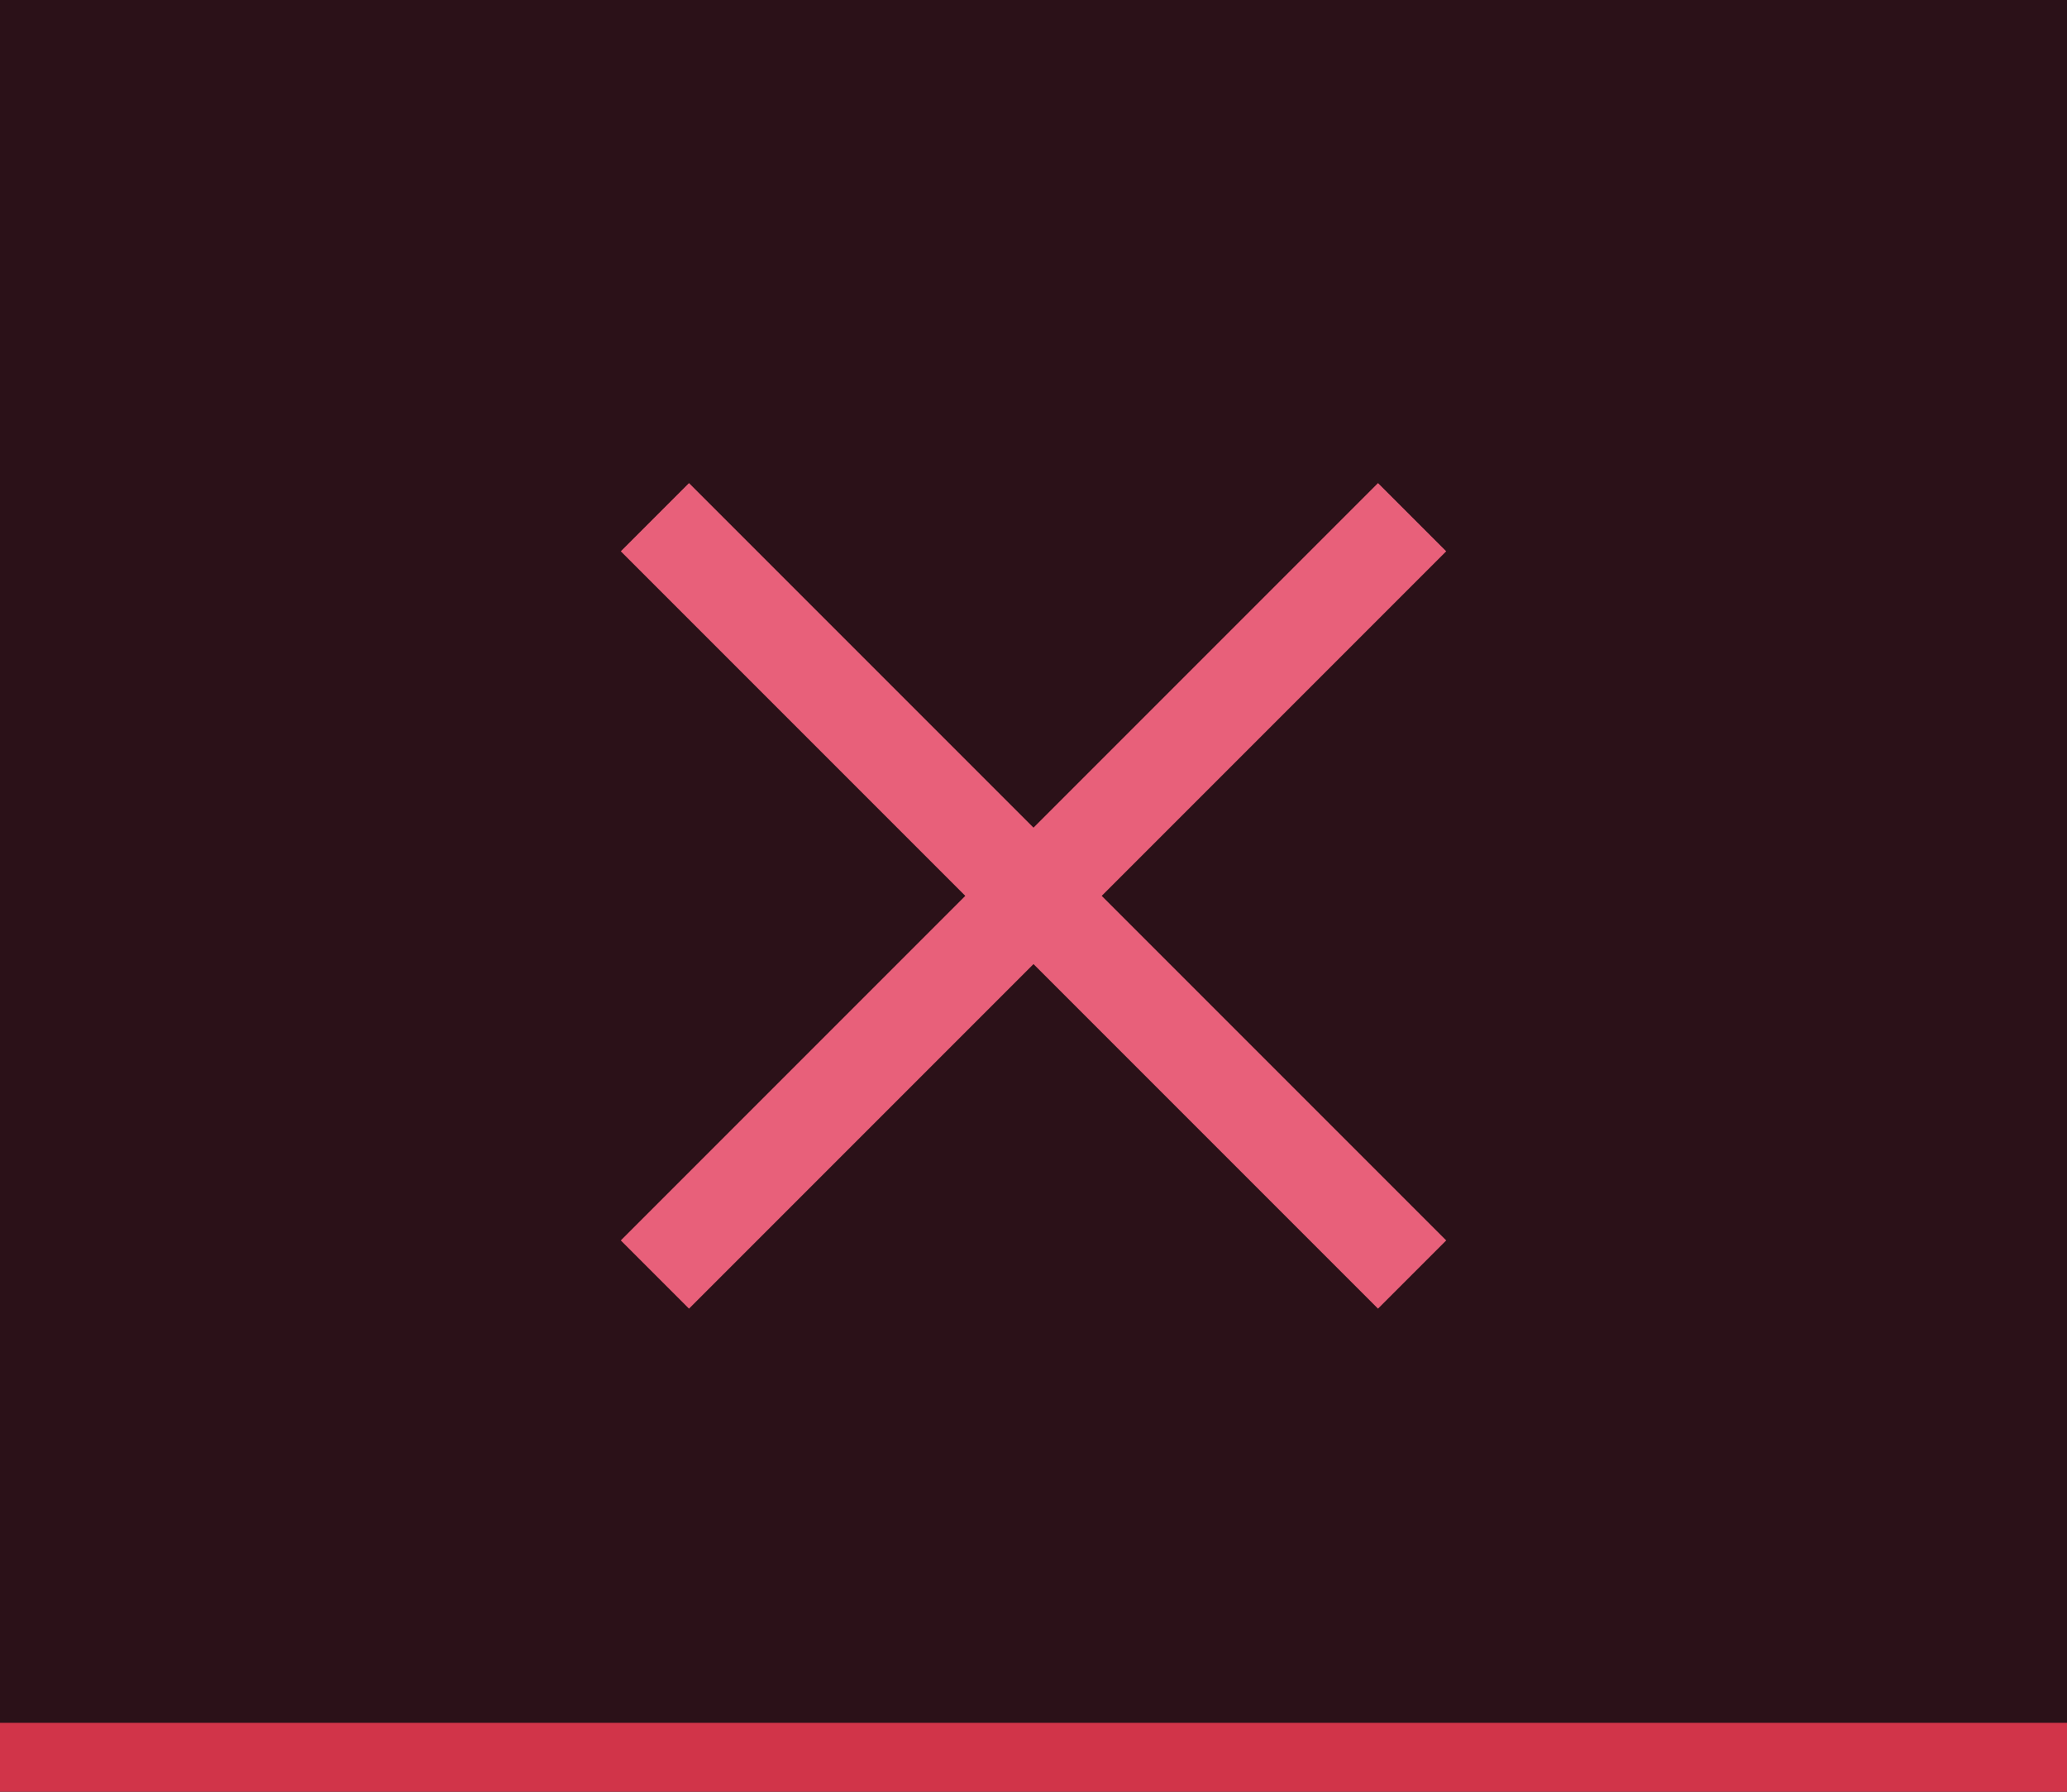
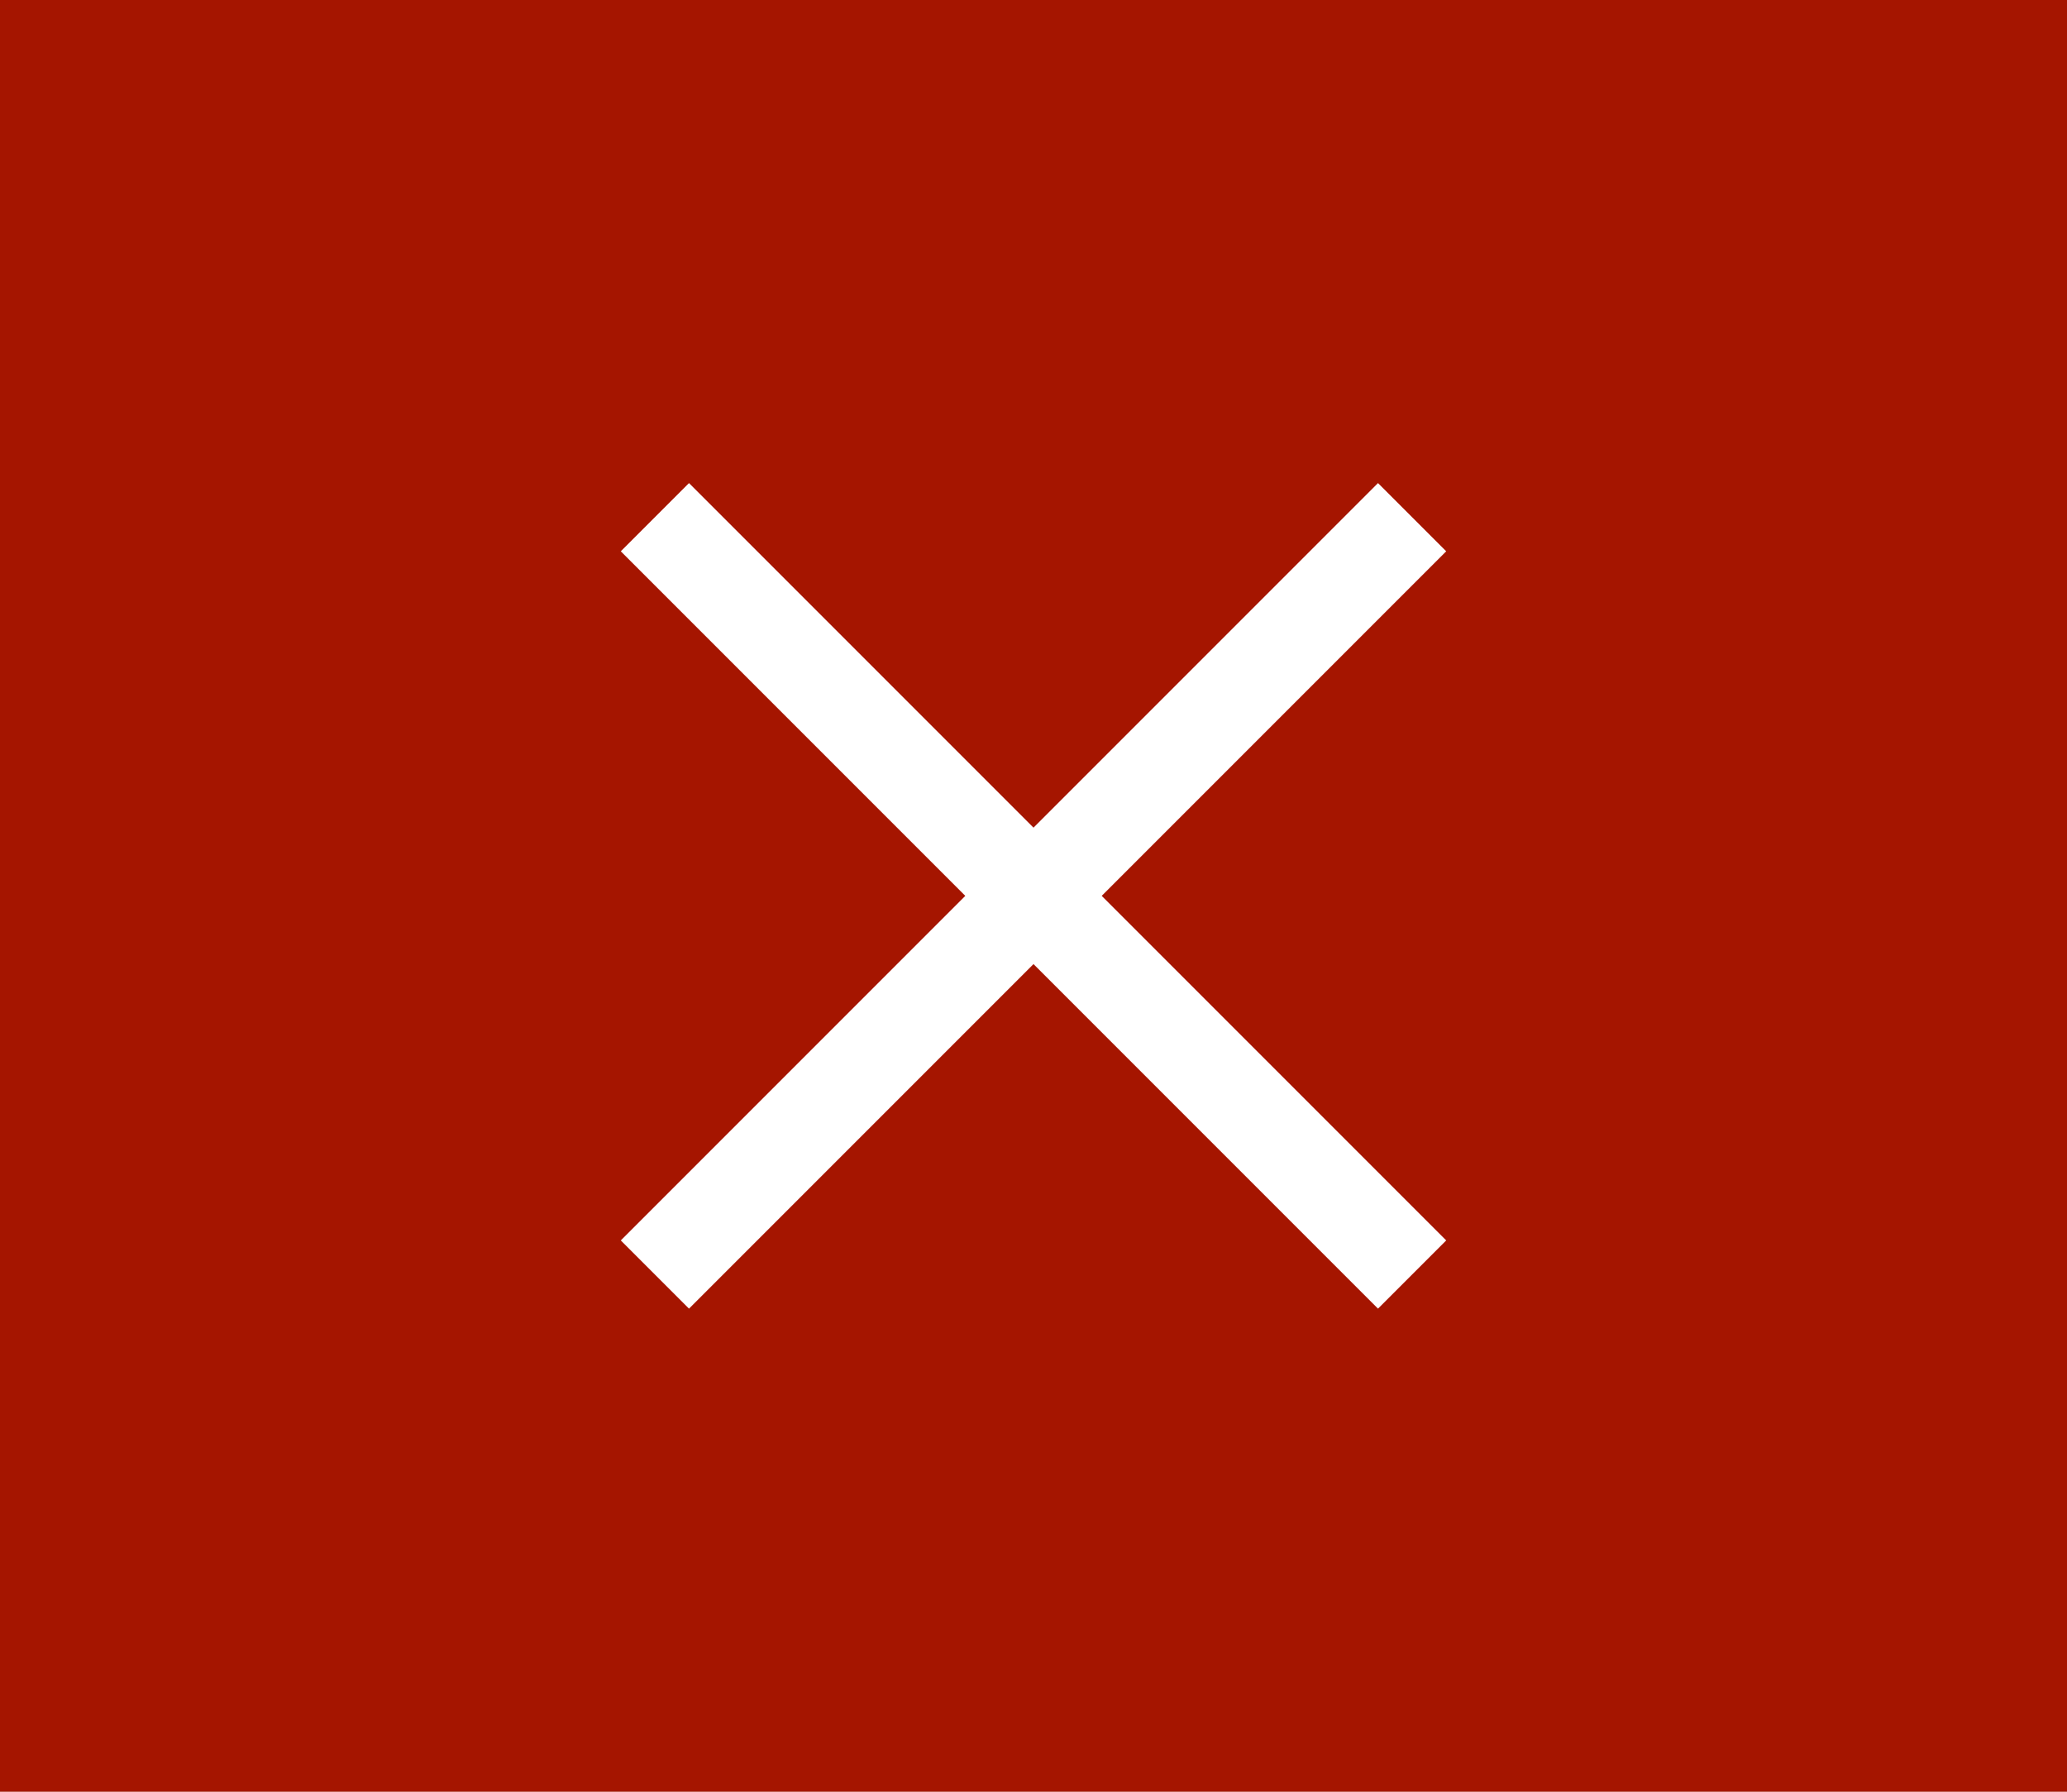
<svg xmlns="http://www.w3.org/2000/svg" width="30" height="26" viewBox="0 0 30 26">
-   <rect width="30" height="26" fill="#2b1118" />
-   <rect y="25" width="30" height="1" fill="#d13449" />
-   <path d="M10 8L20 18M20 8L10 18" fill="none" stroke="#e8607a" stroke-width="1.4" stroke-linecap="square" stroke-linejoin="miter" />
+   <rect width="30" height="26" fill="#a51500" />
+   <path d="M10 8L20 18M20 8L10 18" fill="none" stroke="#ffffff" stroke-width="1.4" stroke-linecap="square" stroke-linejoin="miter" />
</svg>
